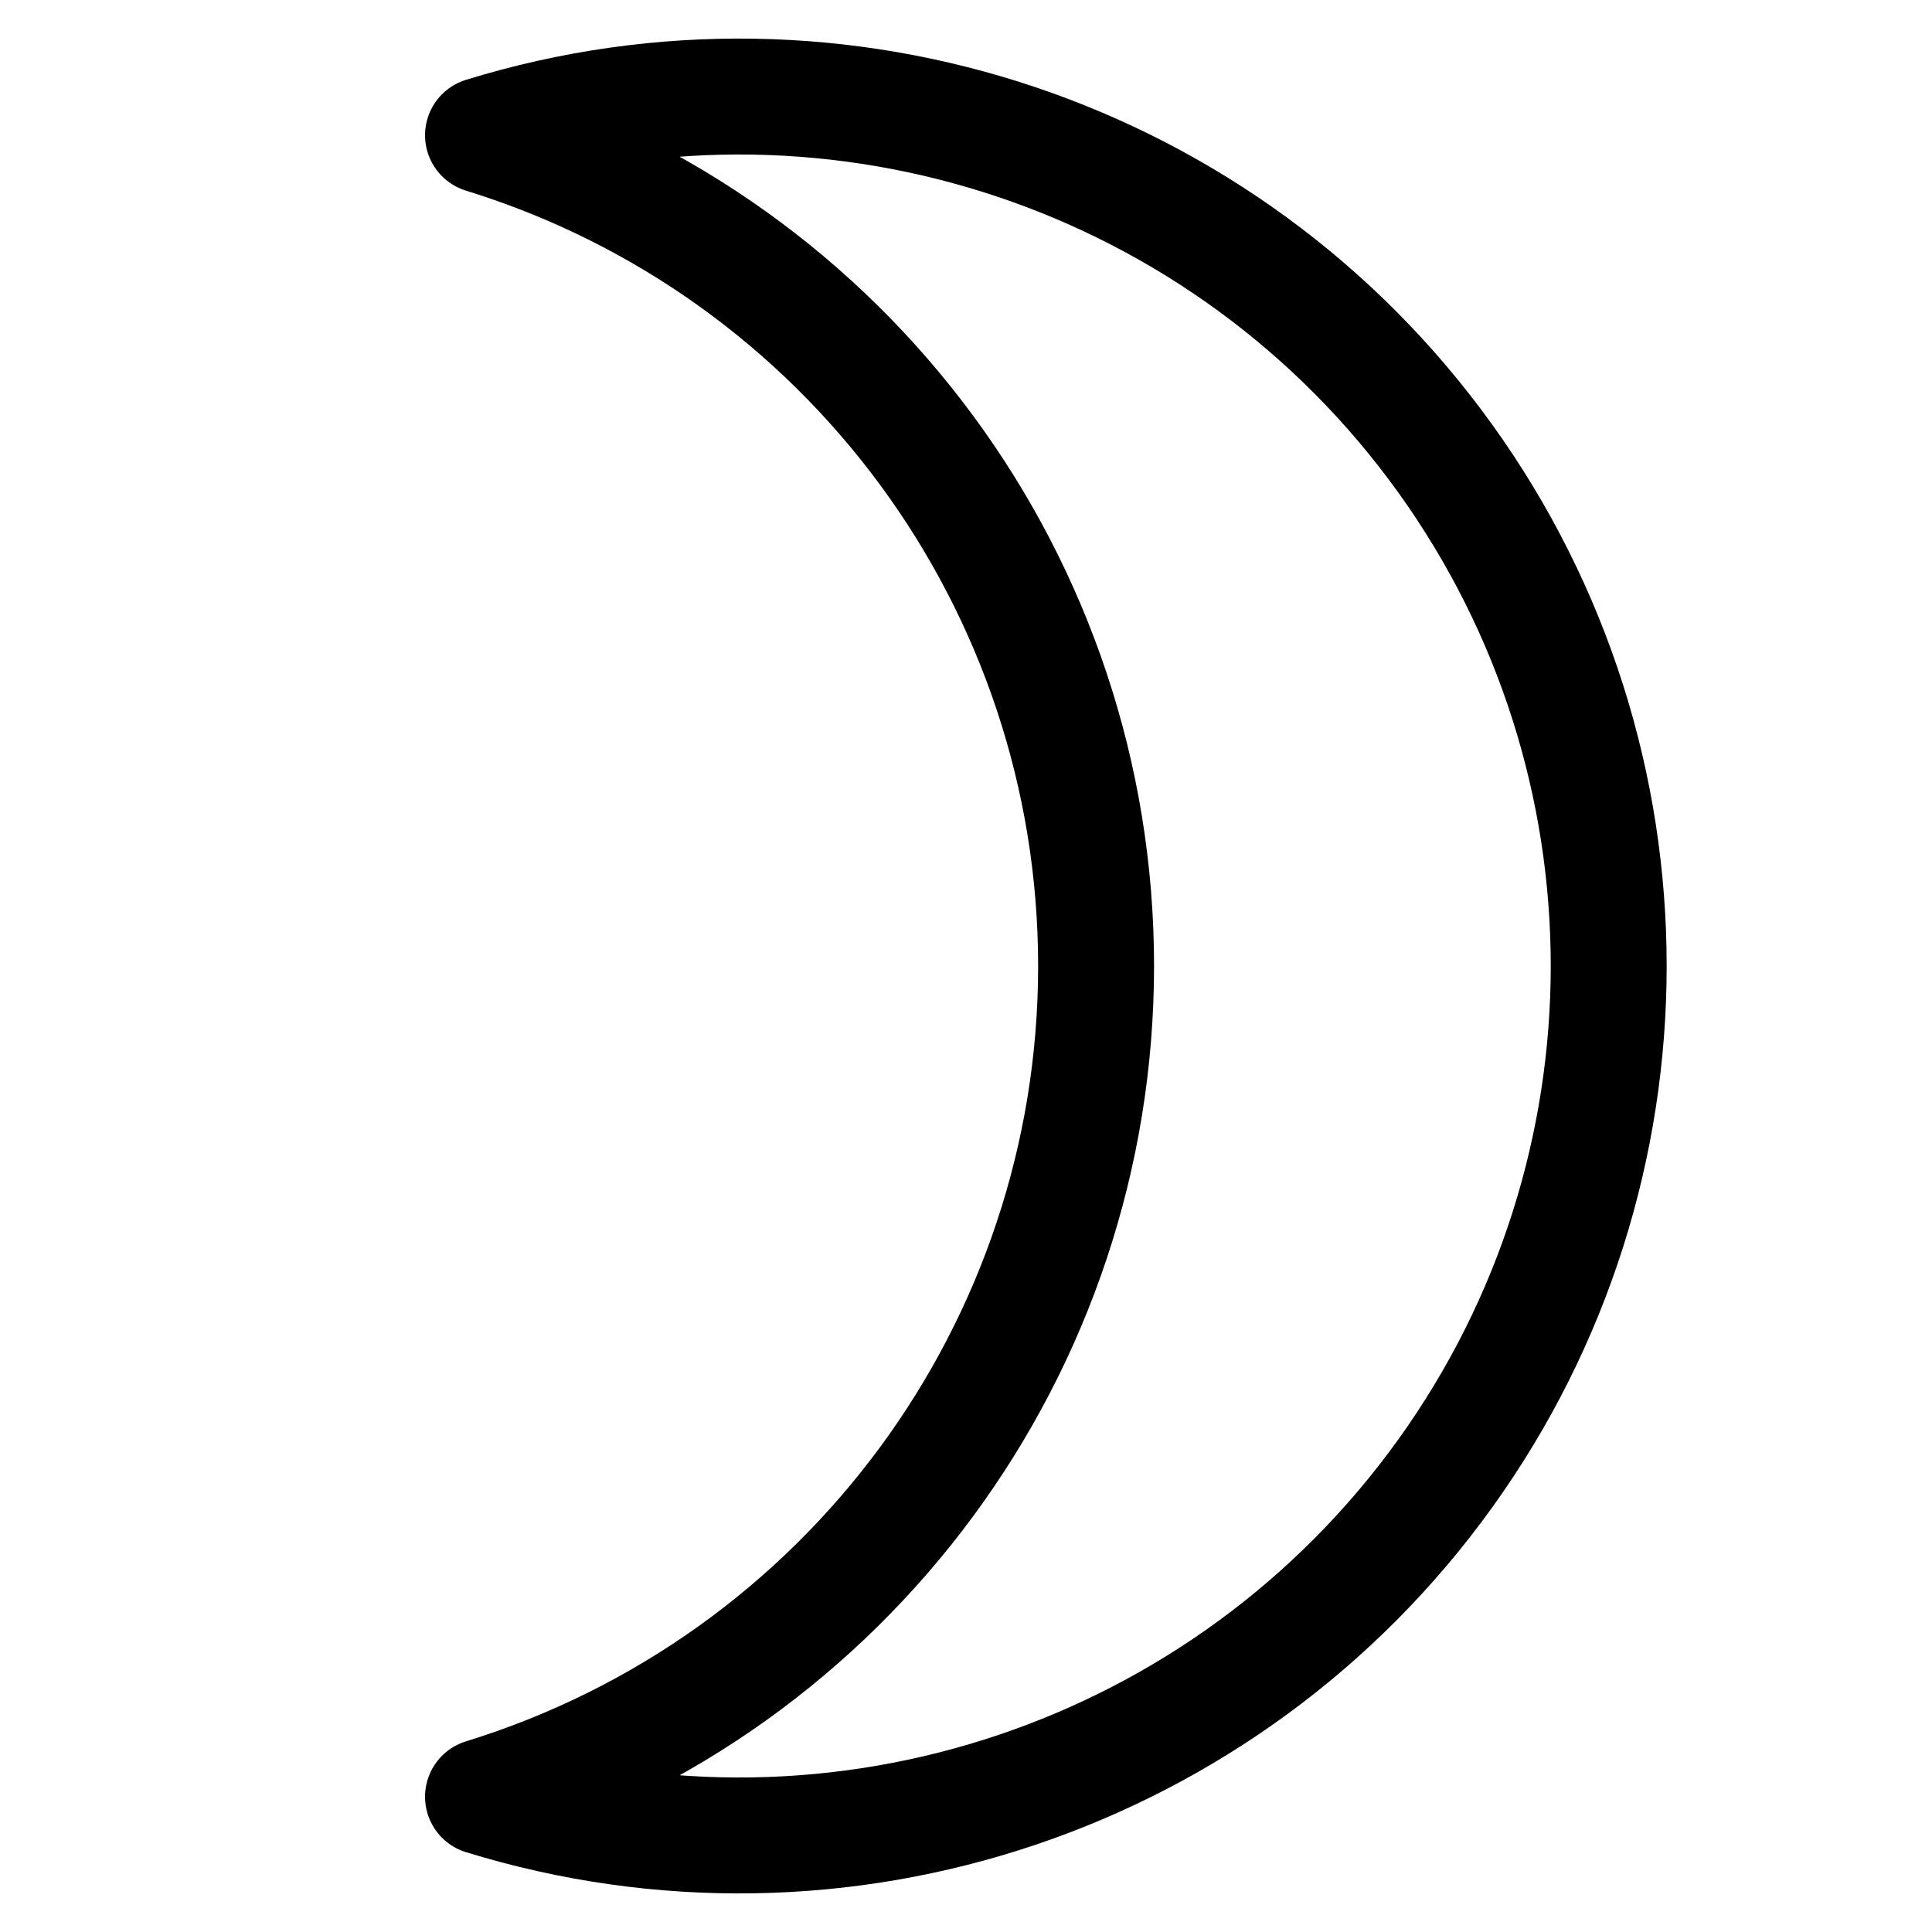
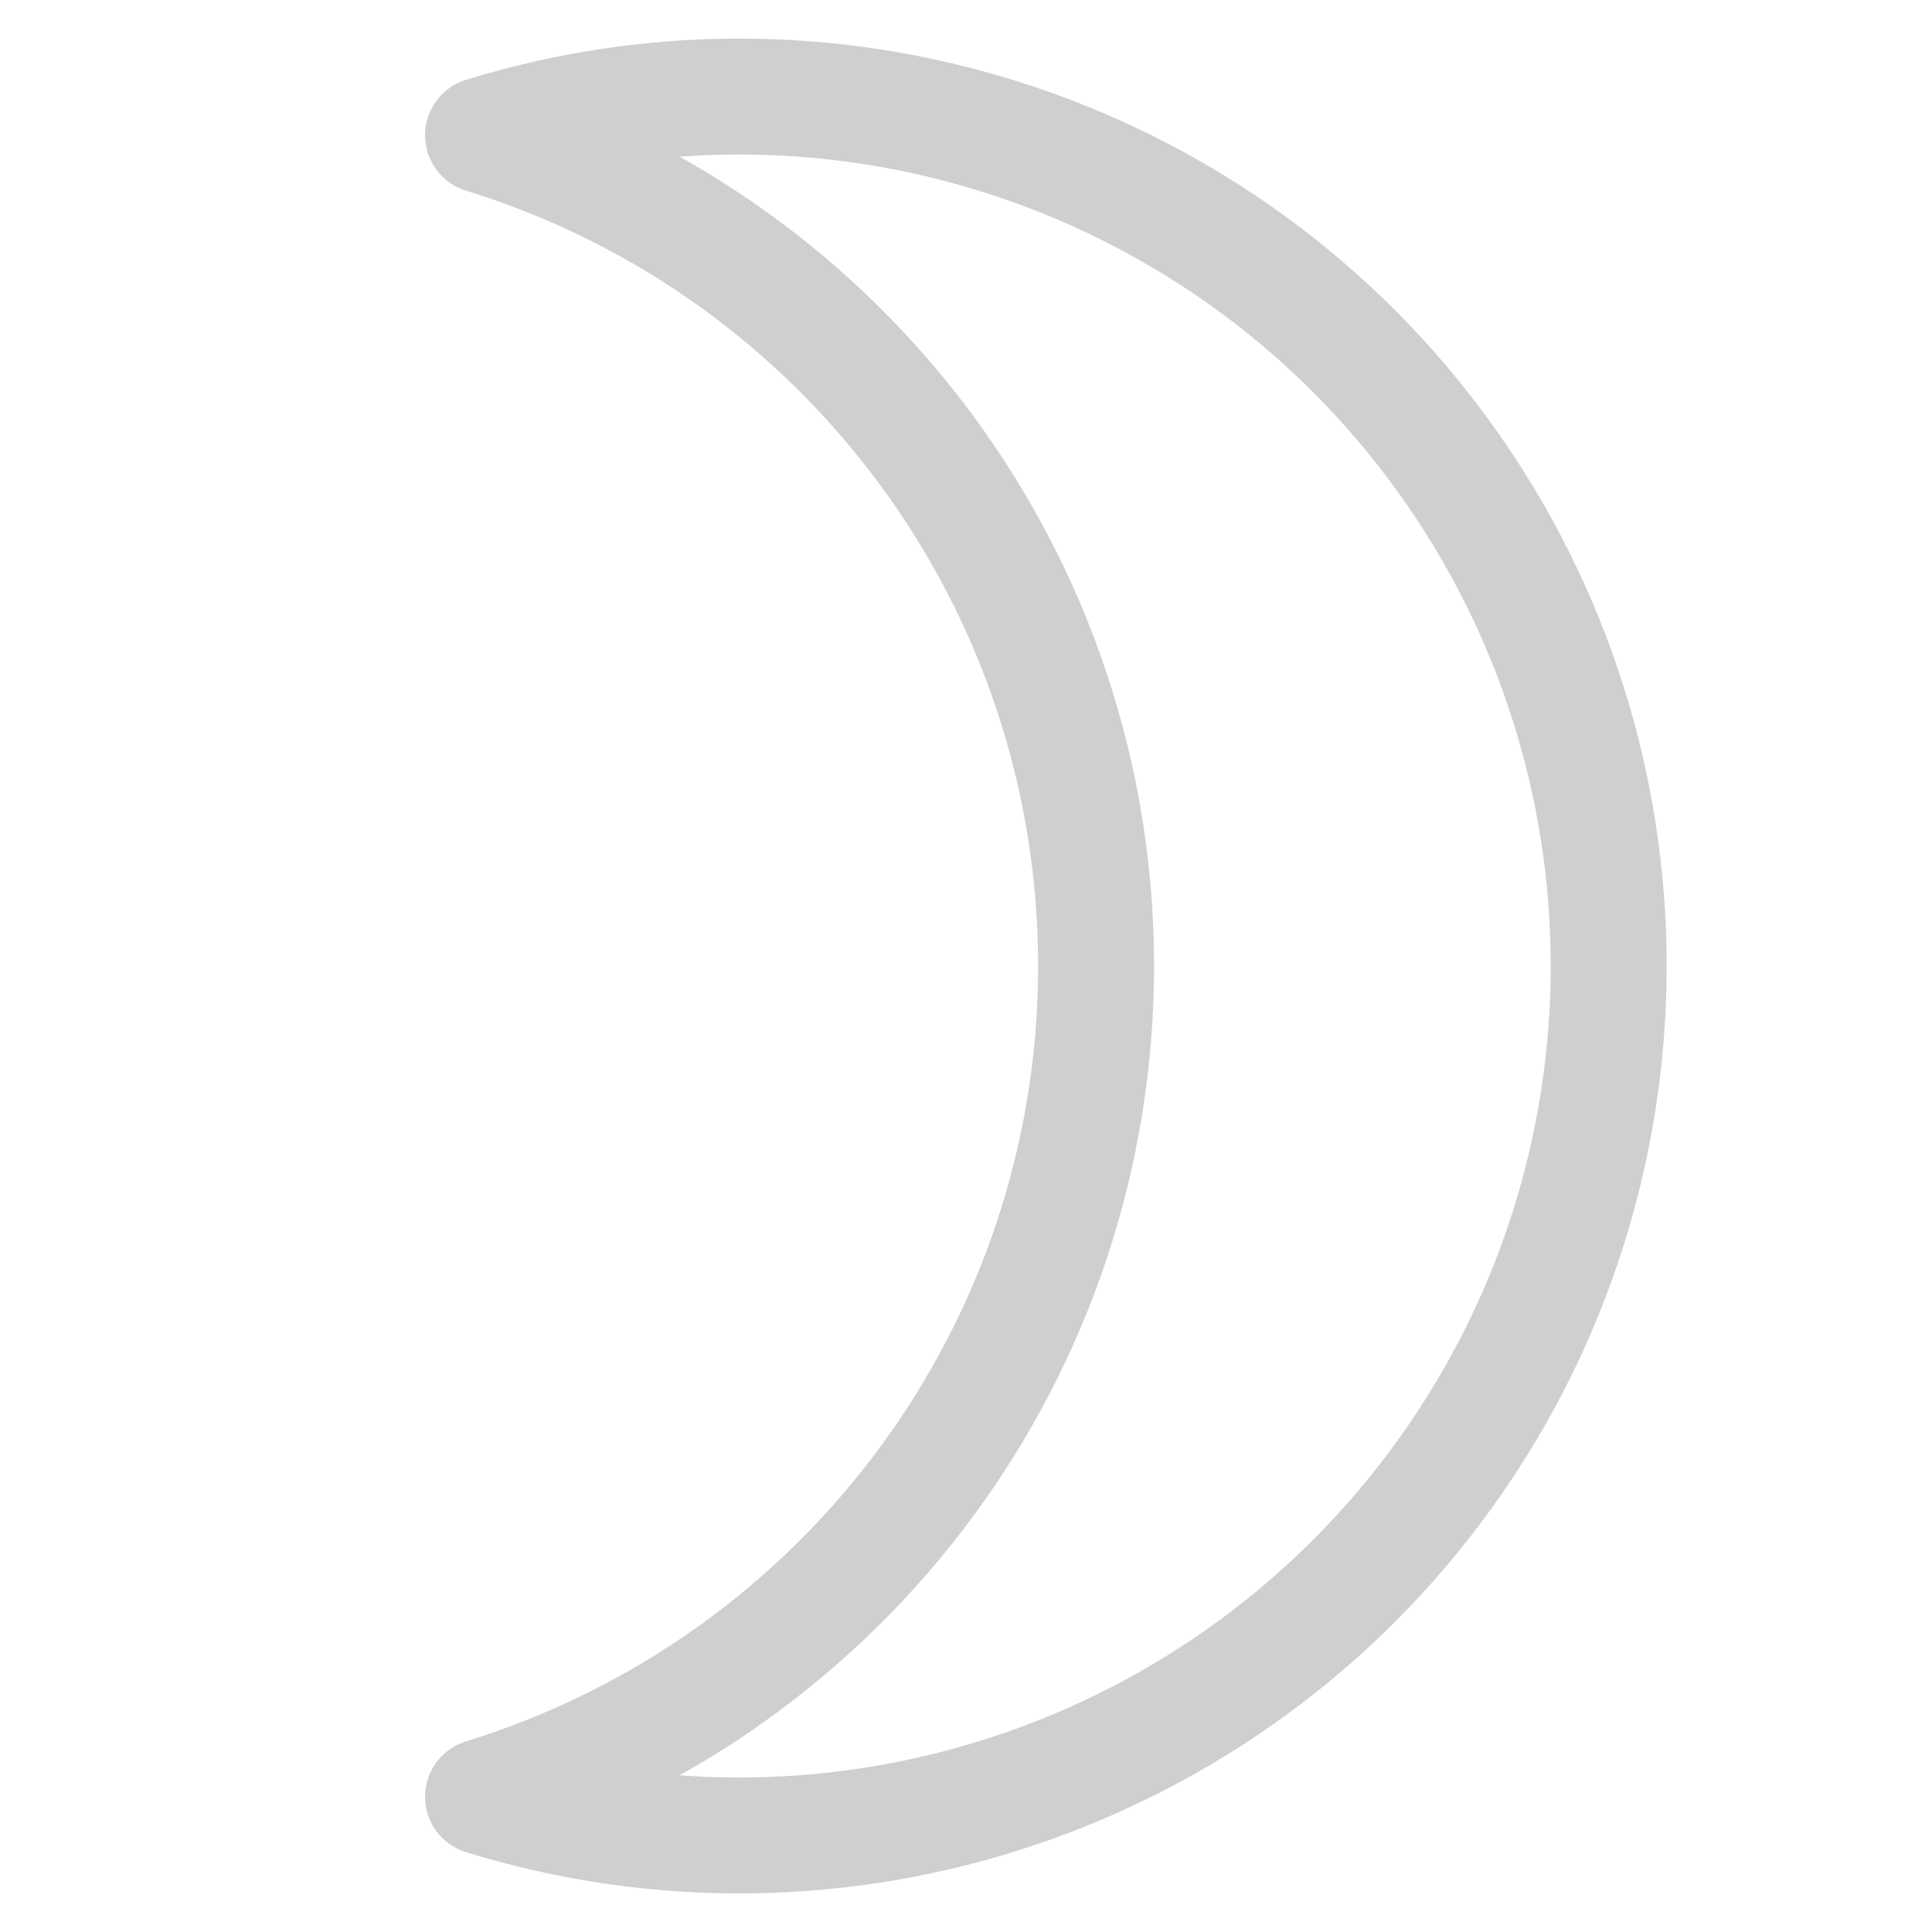
- <svg xmlns="http://www.w3.org/2000/svg" version="1.1" width="50px" height="50px" viewBox="0 0 50 50">
-   <defs>
-     <style type="text/css">
+ <svg xmlns="http://www.w3.org/2000/svg" version="1.1" width="50px" height="50px" viewBox="0 0 50 50" id="svg1155">
+   <defs id="defs1152">
+     <style type="text/css" id="style1150">
      #crescent {
        fill: none;
        stroke: black;
        stroke-width: 3;
        stroke-linejoin: round;
      }
    </style>
  </defs>
-   <path id="crescent" d="    M 12.5,3.5     a 22.5,22.5 0 0,1 0,43     a 22.5,22.5 0 1,0 0,-43 z" />
+   <path id="crescent" d="    M 12.5,3.5     a 22.5,22.5 0 0,1 0,43     a 22.5,22.5 0 1,0 0,-43 z" style="stroke:#cfcfcf;stroke-opacity:1;fill:none;fill-opacity:1" />
</svg>
